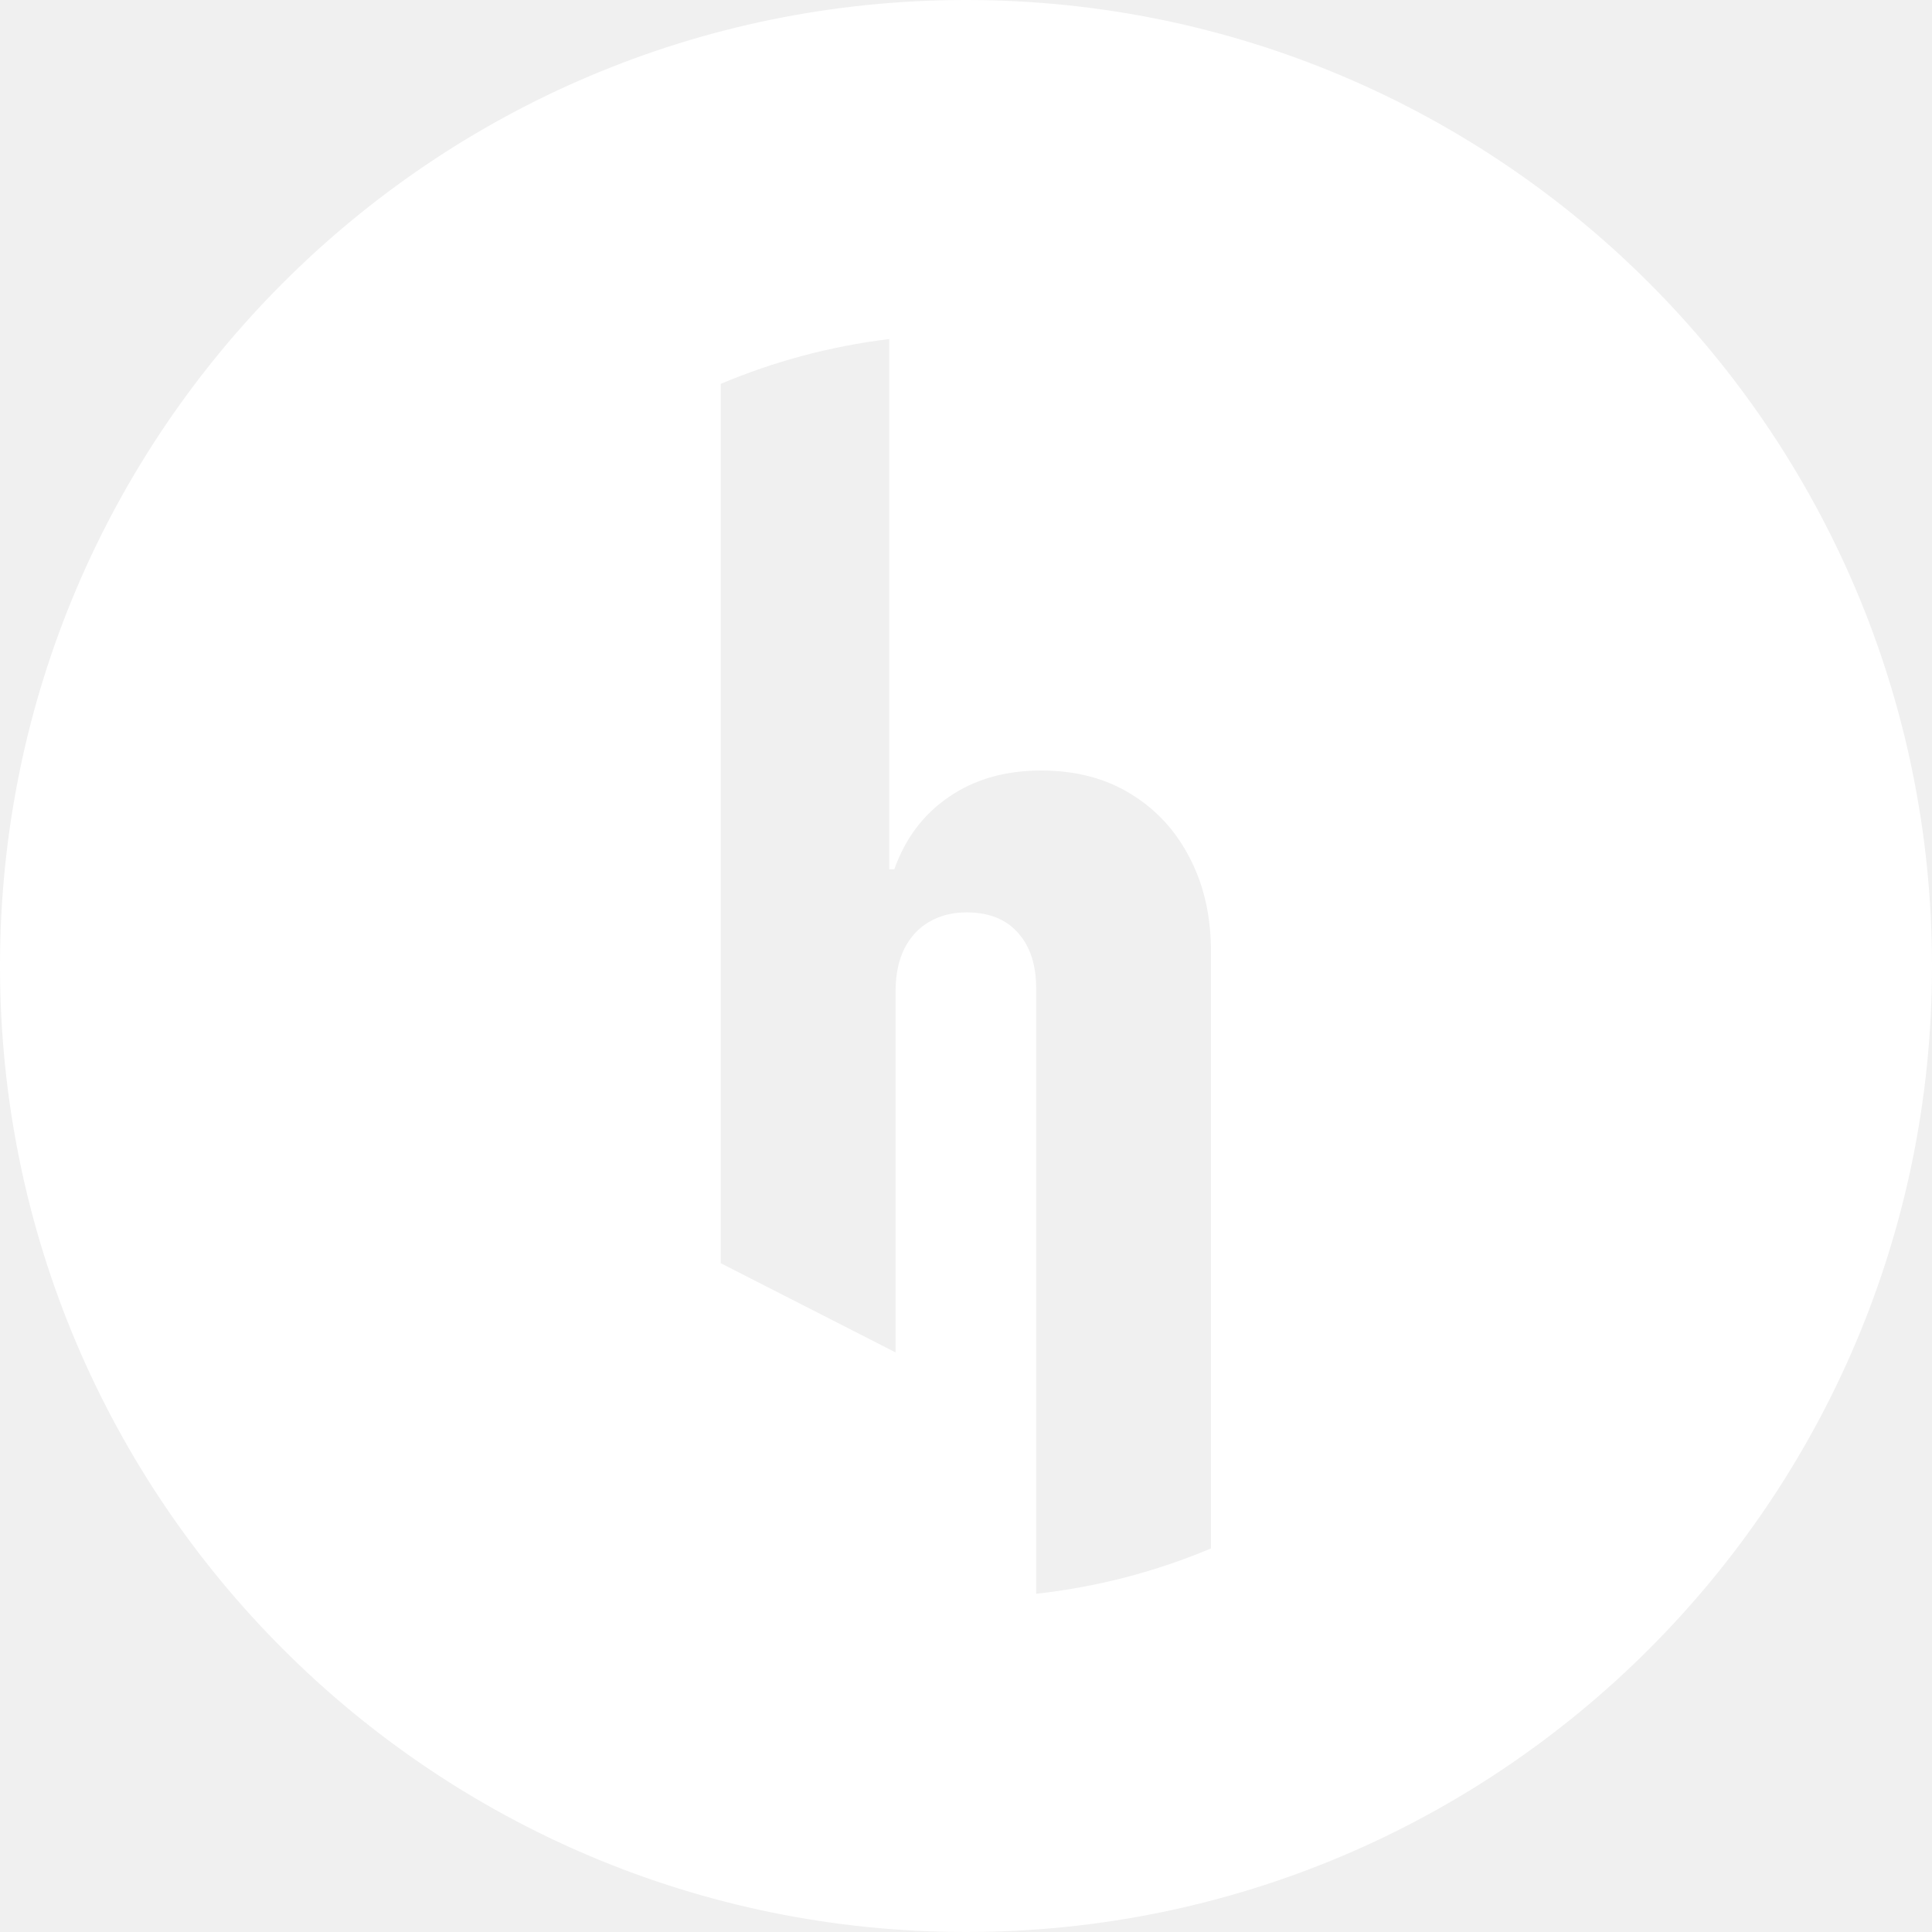
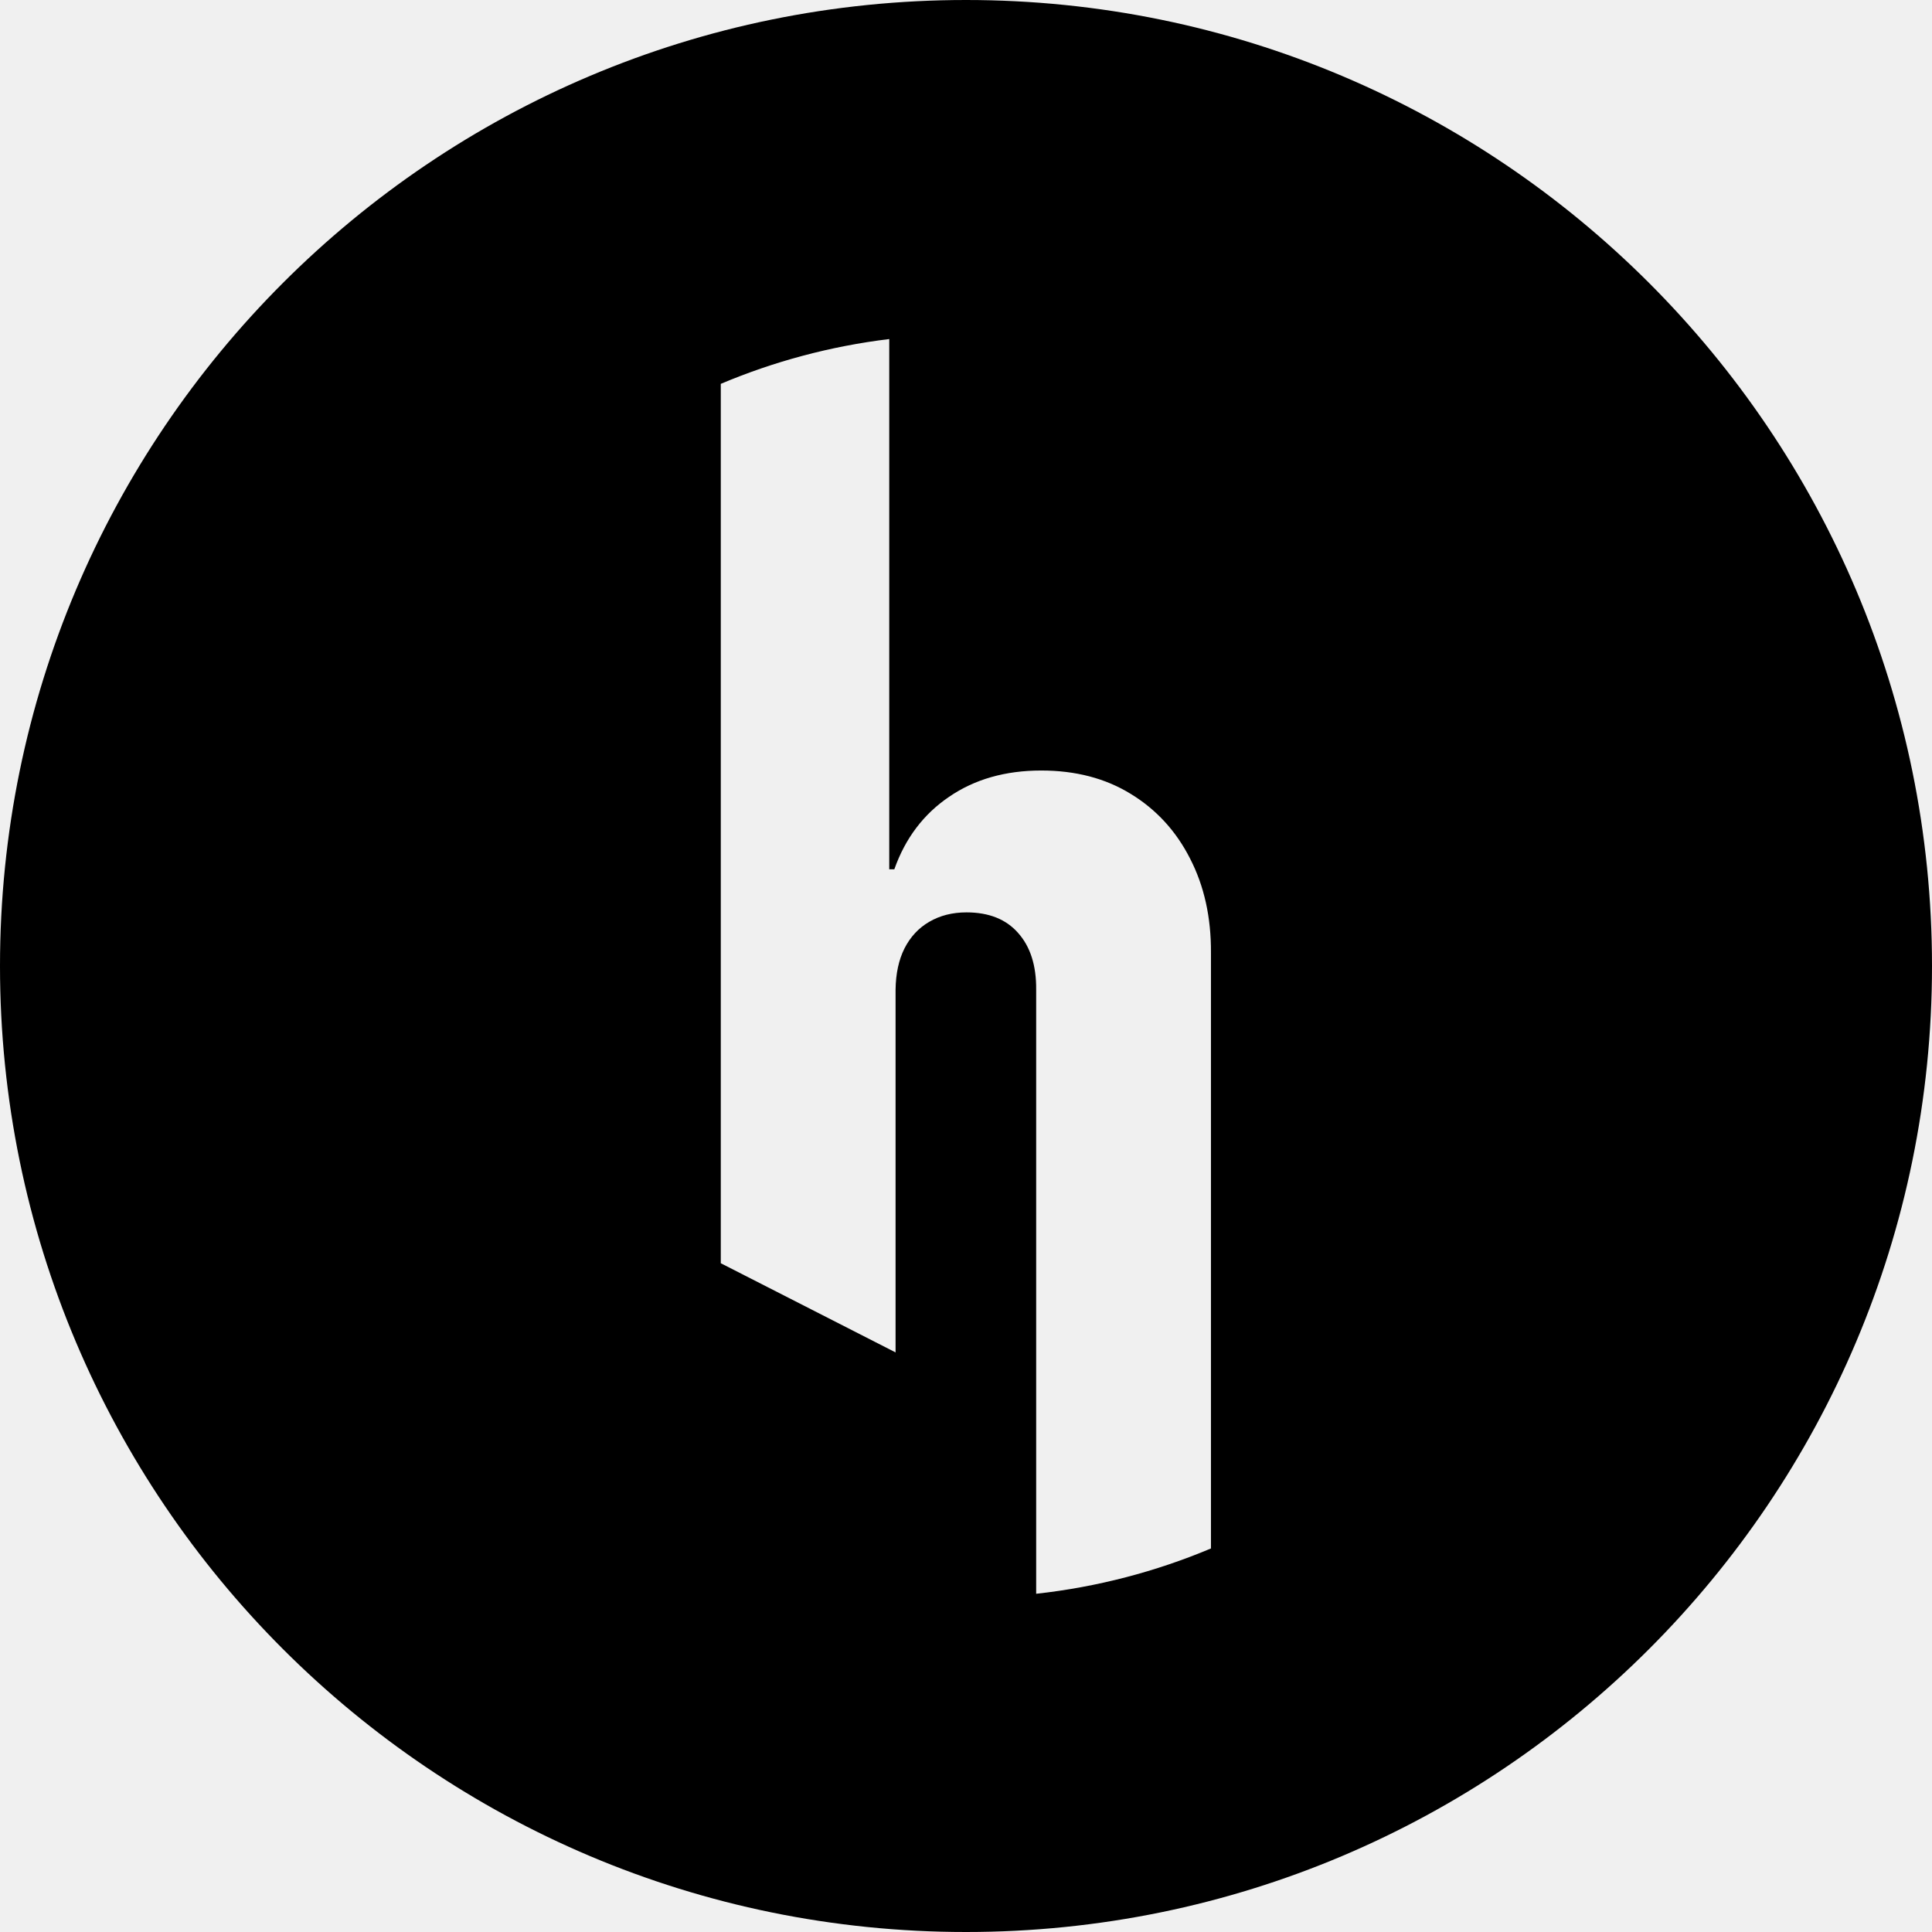
<svg xmlns="http://www.w3.org/2000/svg" width="260" height="260" viewBox="0 0 260 260" fill="none">
-   <path d="M130 0C201.797 -1.56917e-06 260 58.203 260 130C260 201.797 201.797 260 130 260C58.203 260 1.56917e-06 201.797 0 130C0 58.203 58.203 0 130 0ZM119.671 45.628C111.724 46.594 104.114 48.654 97 51.657V170L120.522 182V133.182C120.551 131.023 120.949 129.176 121.716 127.642C122.511 126.079 123.62 124.886 125.04 124.062C126.489 123.21 128.165 122.784 130.068 122.784C133.079 122.784 135.395 123.707 137.015 125.554C138.662 127.4 139.472 129.943 139.443 133.182V214.483C147.698 213.574 155.596 211.484 162.966 208.384V128.238C162.994 123.466 162.057 119.233 160.153 115.54C158.278 111.847 155.622 108.949 152.185 106.847C148.776 104.745 144.755 103.693 140.125 103.693C135.296 103.693 131.162 104.873 127.725 107.23C124.287 109.56 121.83 112.813 120.353 116.988H119.671V45.628Z" fill="white" />
+   <path d="M130 0C201.797 -1.56917e-06 260 58.203 260 130C260 201.797 201.797 260 130 260C58.203 260 1.56917e-06 201.797 0 130C0 58.203 58.203 0 130 0ZM119.671 45.628C111.724 46.594 104.114 48.654 97 51.657V170L120.522 182V133.182C120.551 131.023 120.949 129.176 121.716 127.642C122.511 126.079 123.62 124.886 125.04 124.062C126.489 123.21 128.165 122.784 130.068 122.784C133.079 122.784 135.395 123.707 137.015 125.554C138.662 127.4 139.472 129.943 139.443 133.182V214.483C147.698 213.574 155.596 211.484 162.966 208.384V128.238C162.994 123.466 162.057 119.233 160.153 115.54C158.278 111.847 155.622 108.949 152.185 106.847C148.776 104.745 144.755 103.693 140.125 103.693C135.296 103.693 131.162 104.873 127.725 107.23C124.287 109.56 121.83 112.813 120.353 116.988H119.671V45.628Z" fill="black" />
</svg>
